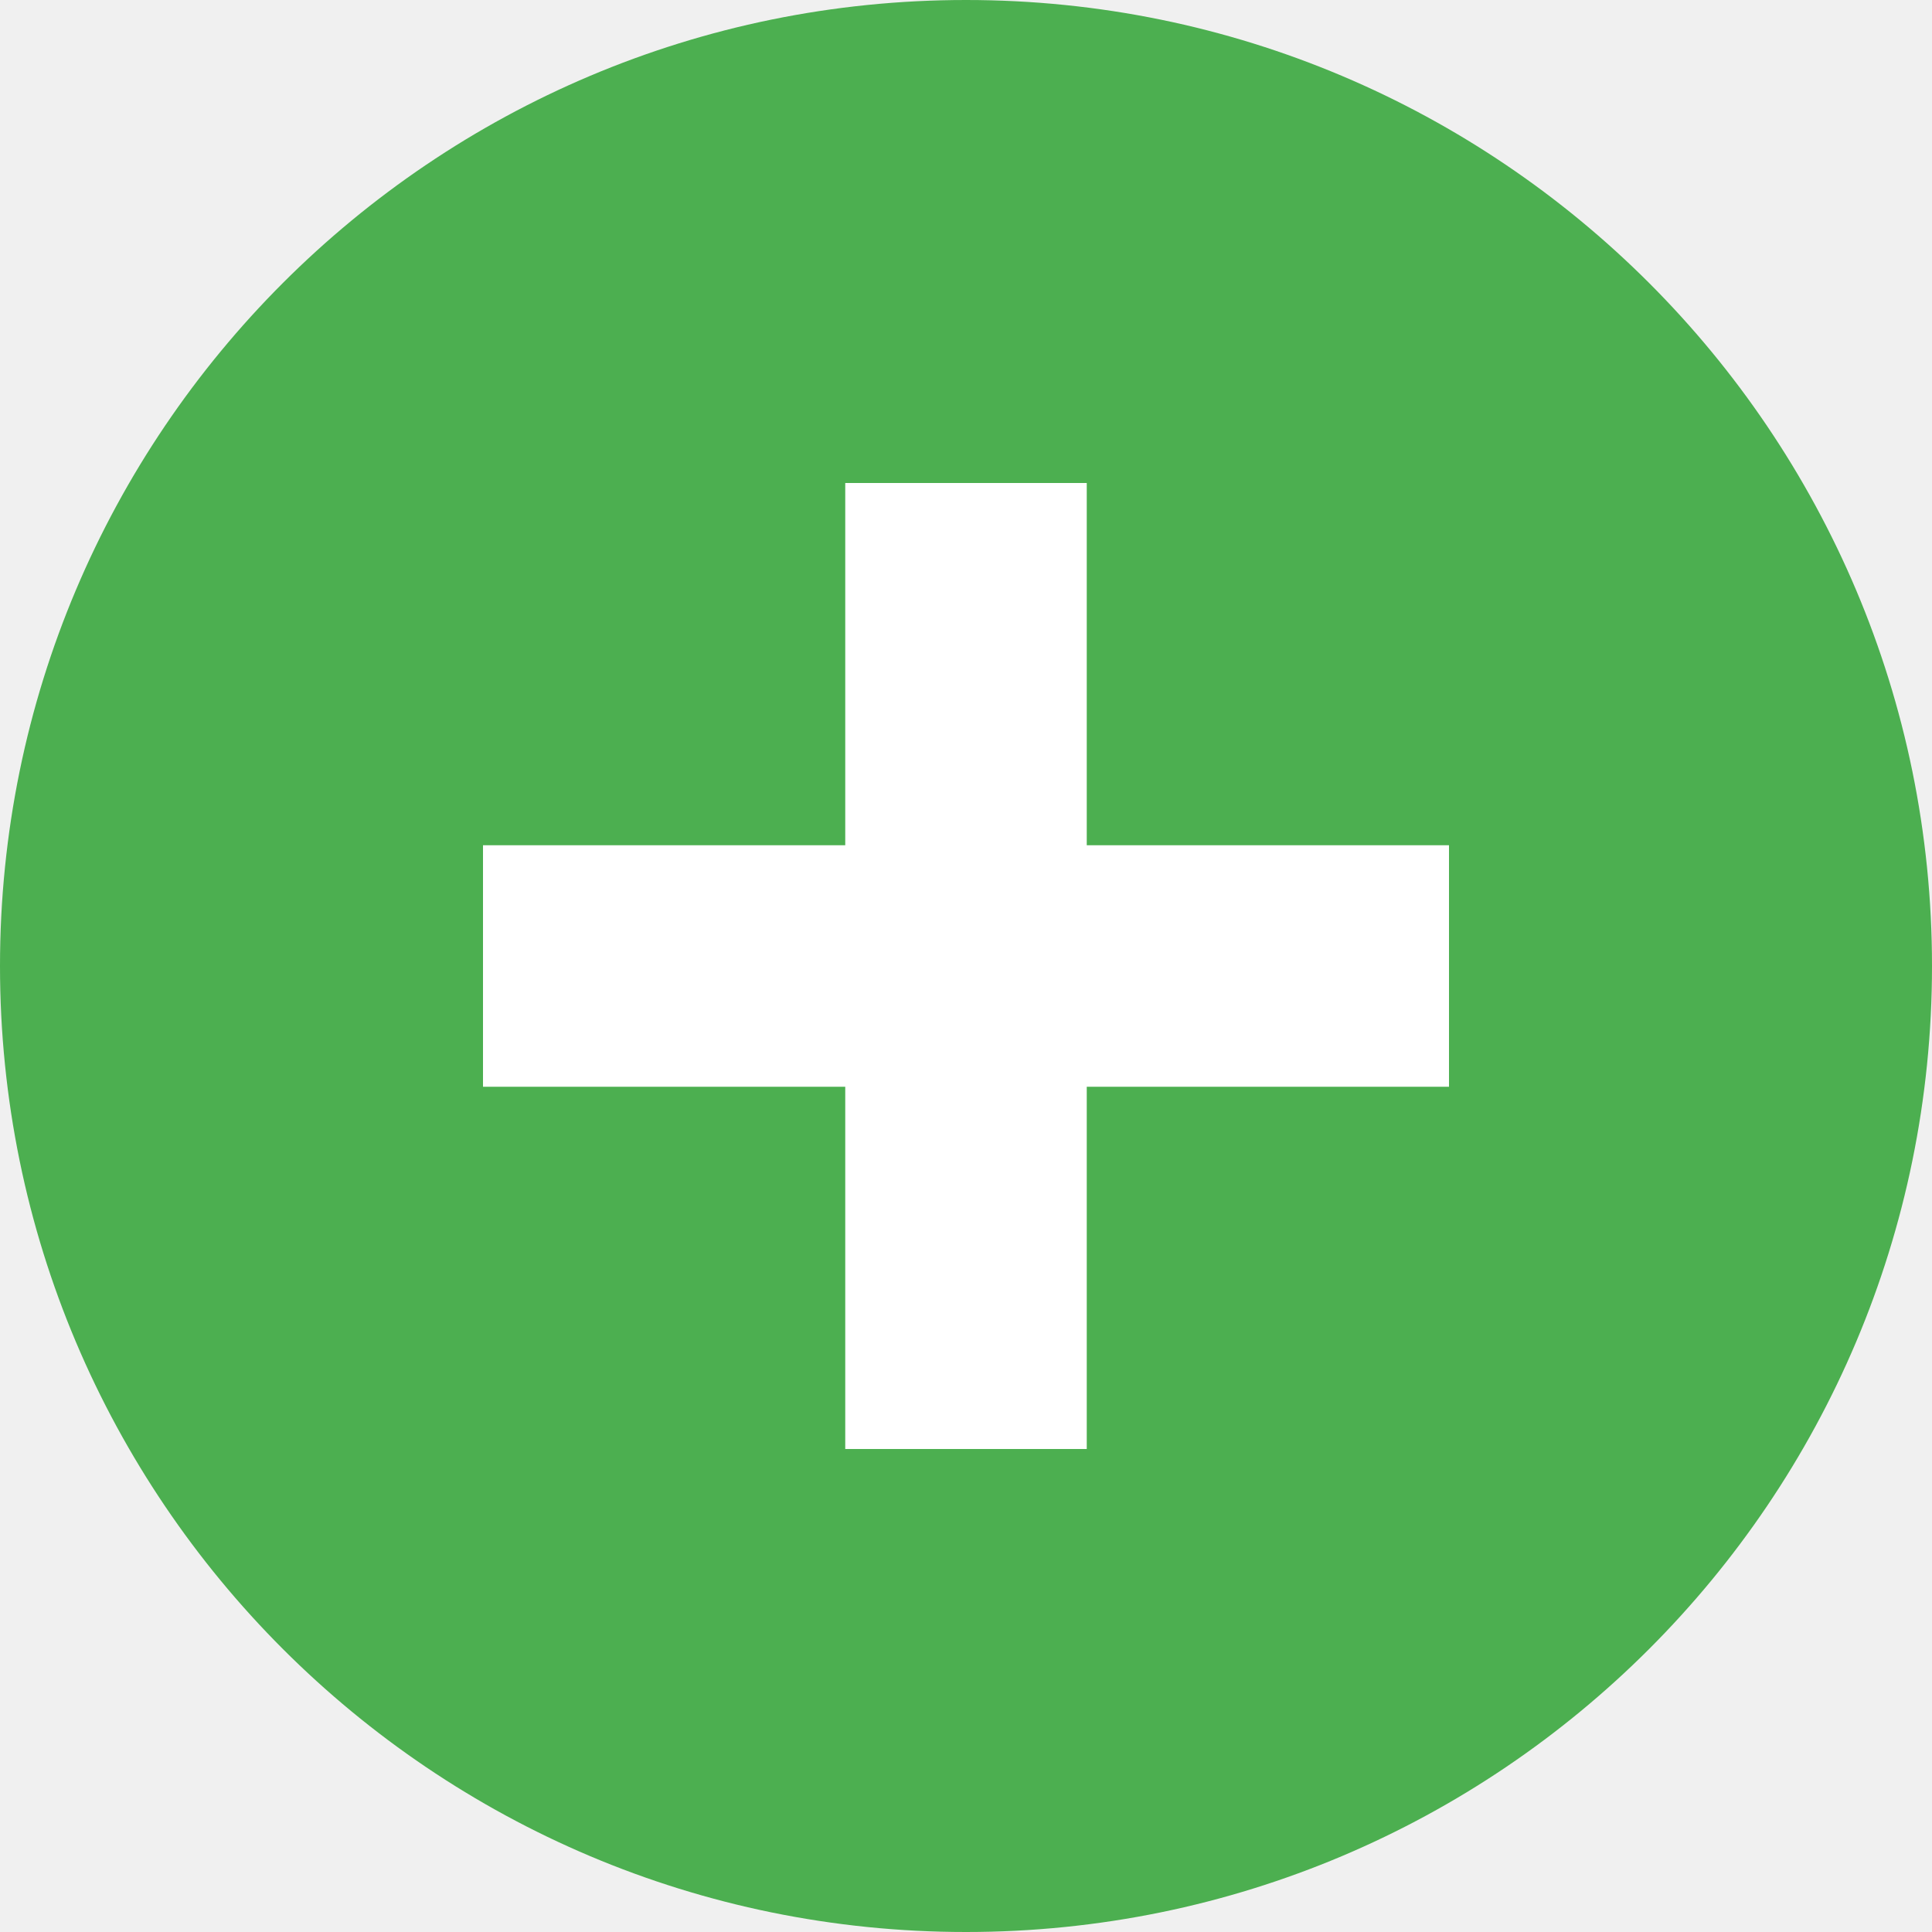
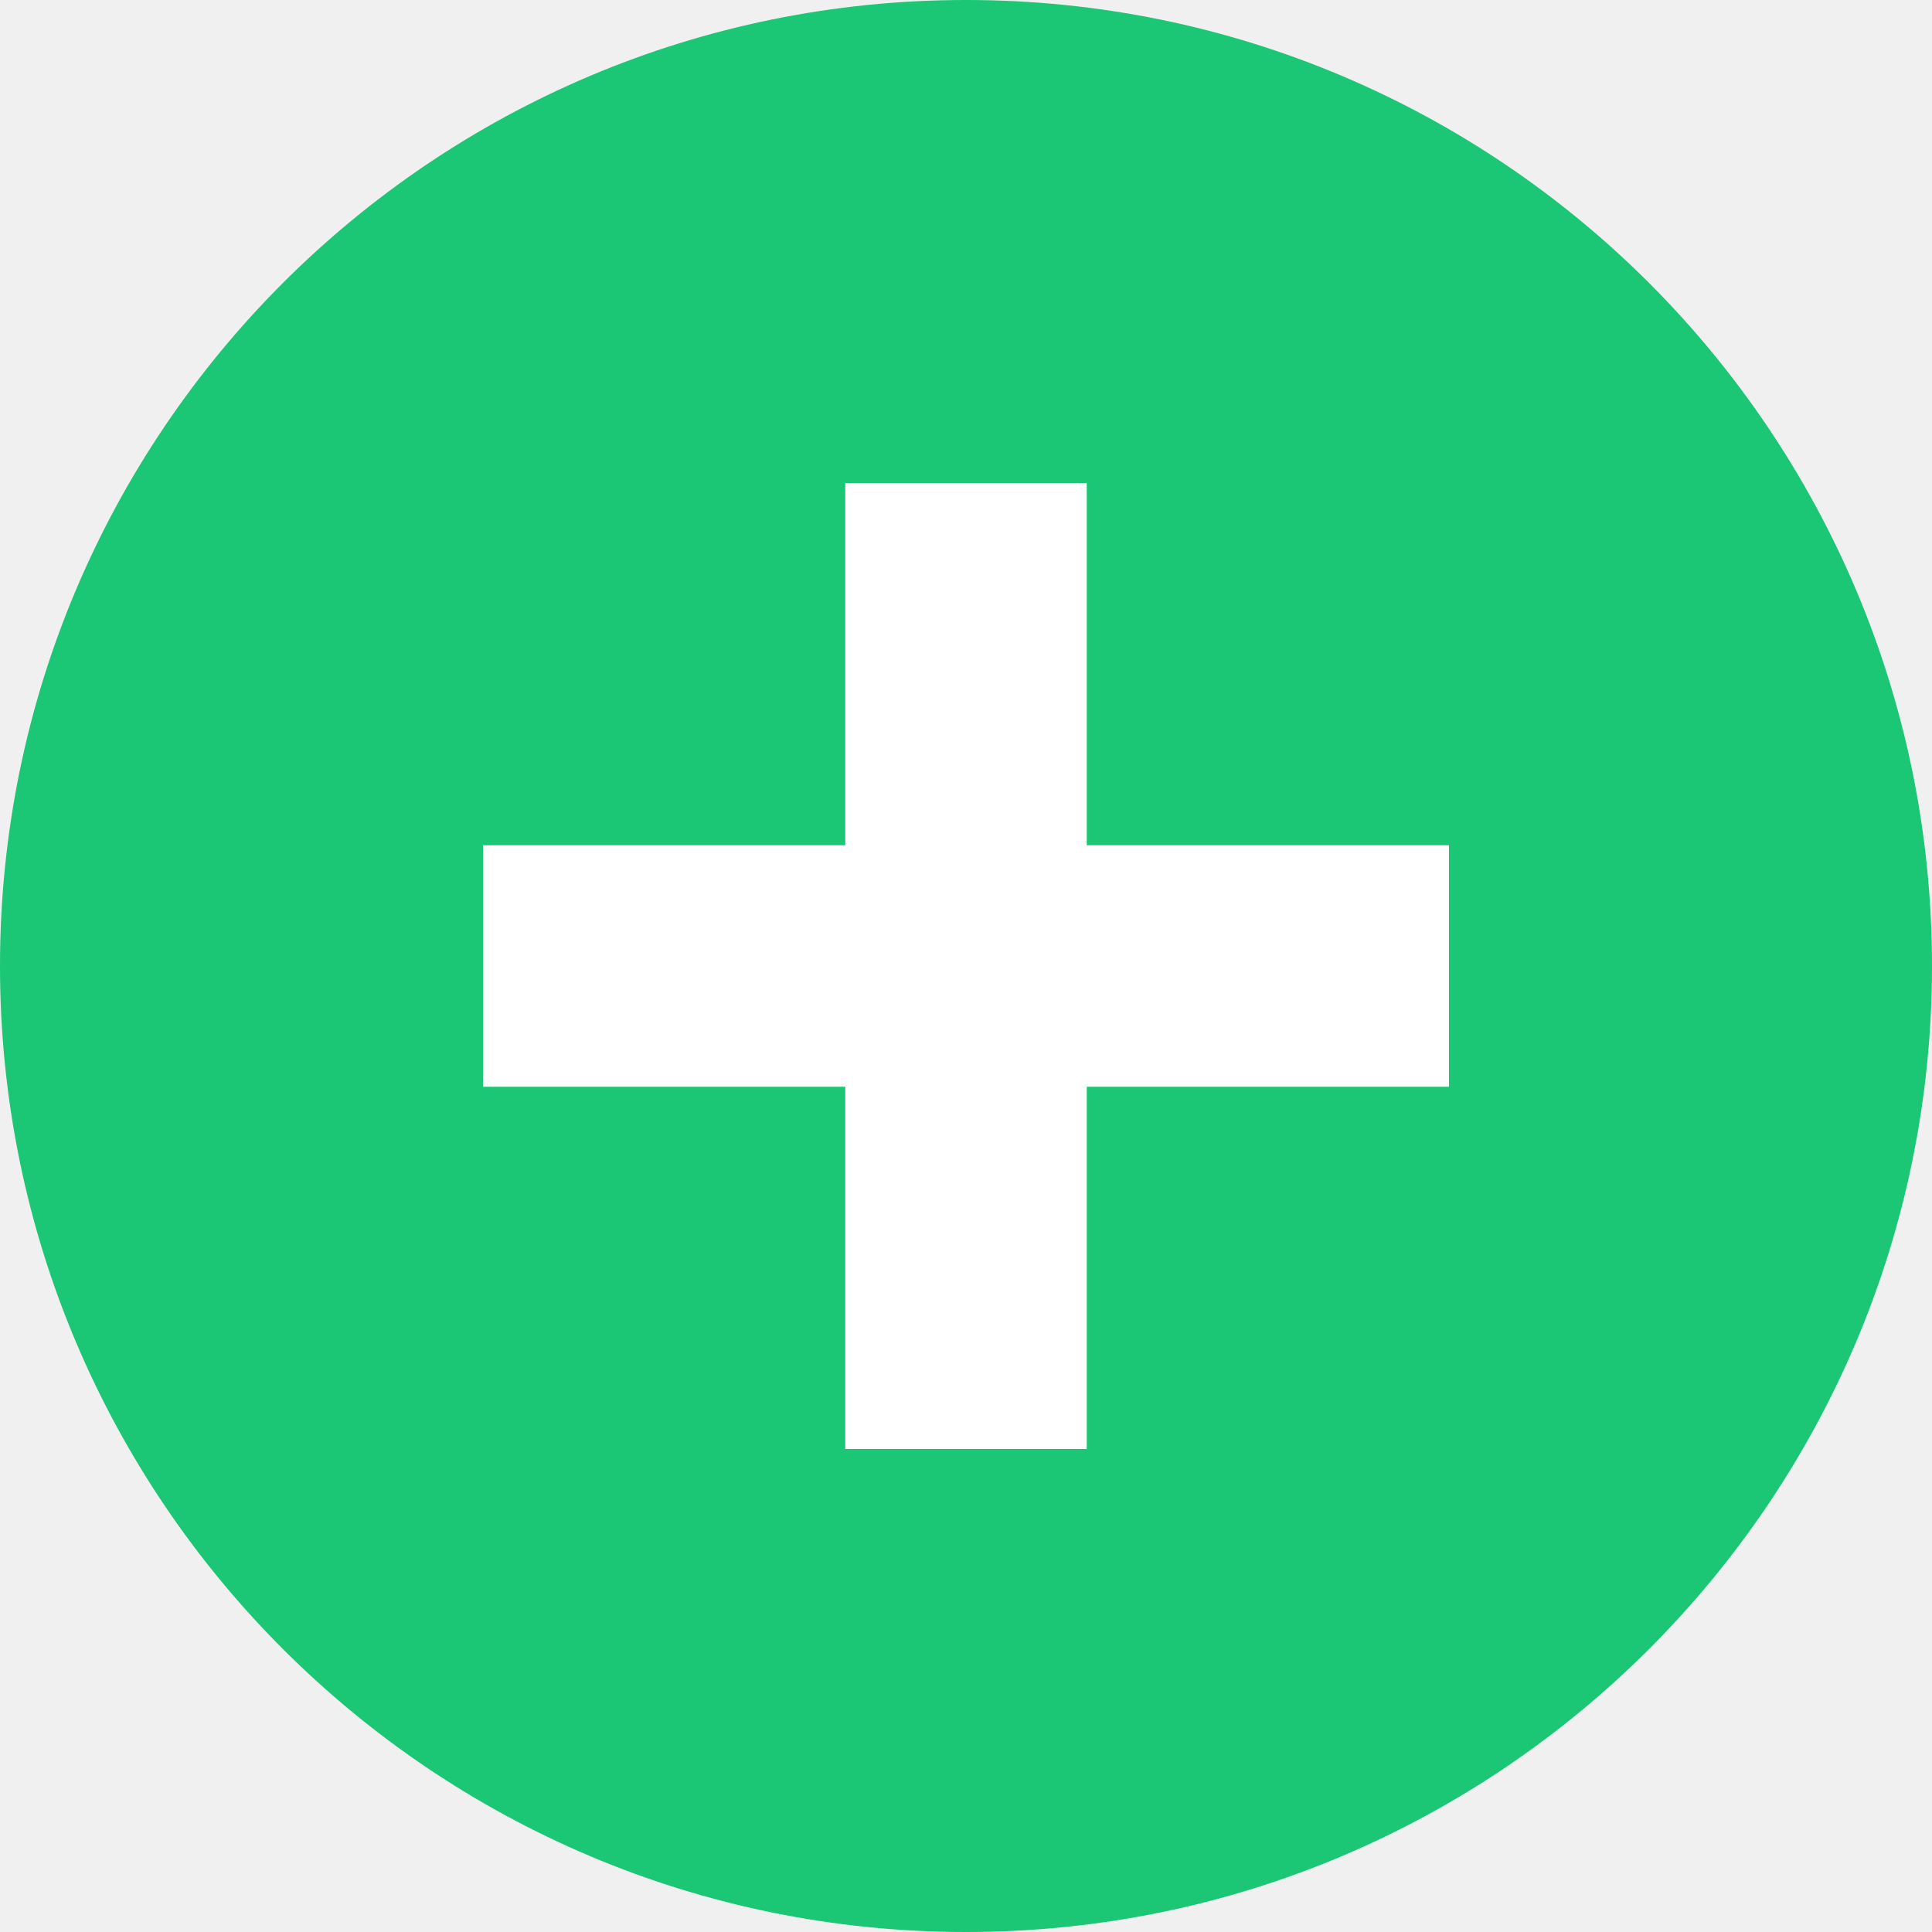
<svg xmlns="http://www.w3.org/2000/svg" width="16" height="16" viewBox="0 0 16 16" id="svg2" version="1.1">
  <defs id="defs4" />
  <g id="layer1" transform="translate(0,-1036.362)">
-     <circle style="fill:#4caf50;fill-opacity:1;stroke:none" id="path4138" cx="8" cy="1044.362" r="8" />
+     <circle style="fill:#1bc674;fill-opacity:1;stroke:none" id="path4138" cx="8" cy="1044.362" r="8" />
    <path style="fill:#ffffff;fill-opacity:1;stroke:none" d="M 7 4 L 7 7 L 4 7 L 4 9 L 7 9 L 7 12 L 9 12 L 9 9 L 12 9 L 12 7 L 9 7 L 9 4 L 7 4 z " transform="translate(0,1036.362)" id="rect4136" />
  </g>
</svg>
